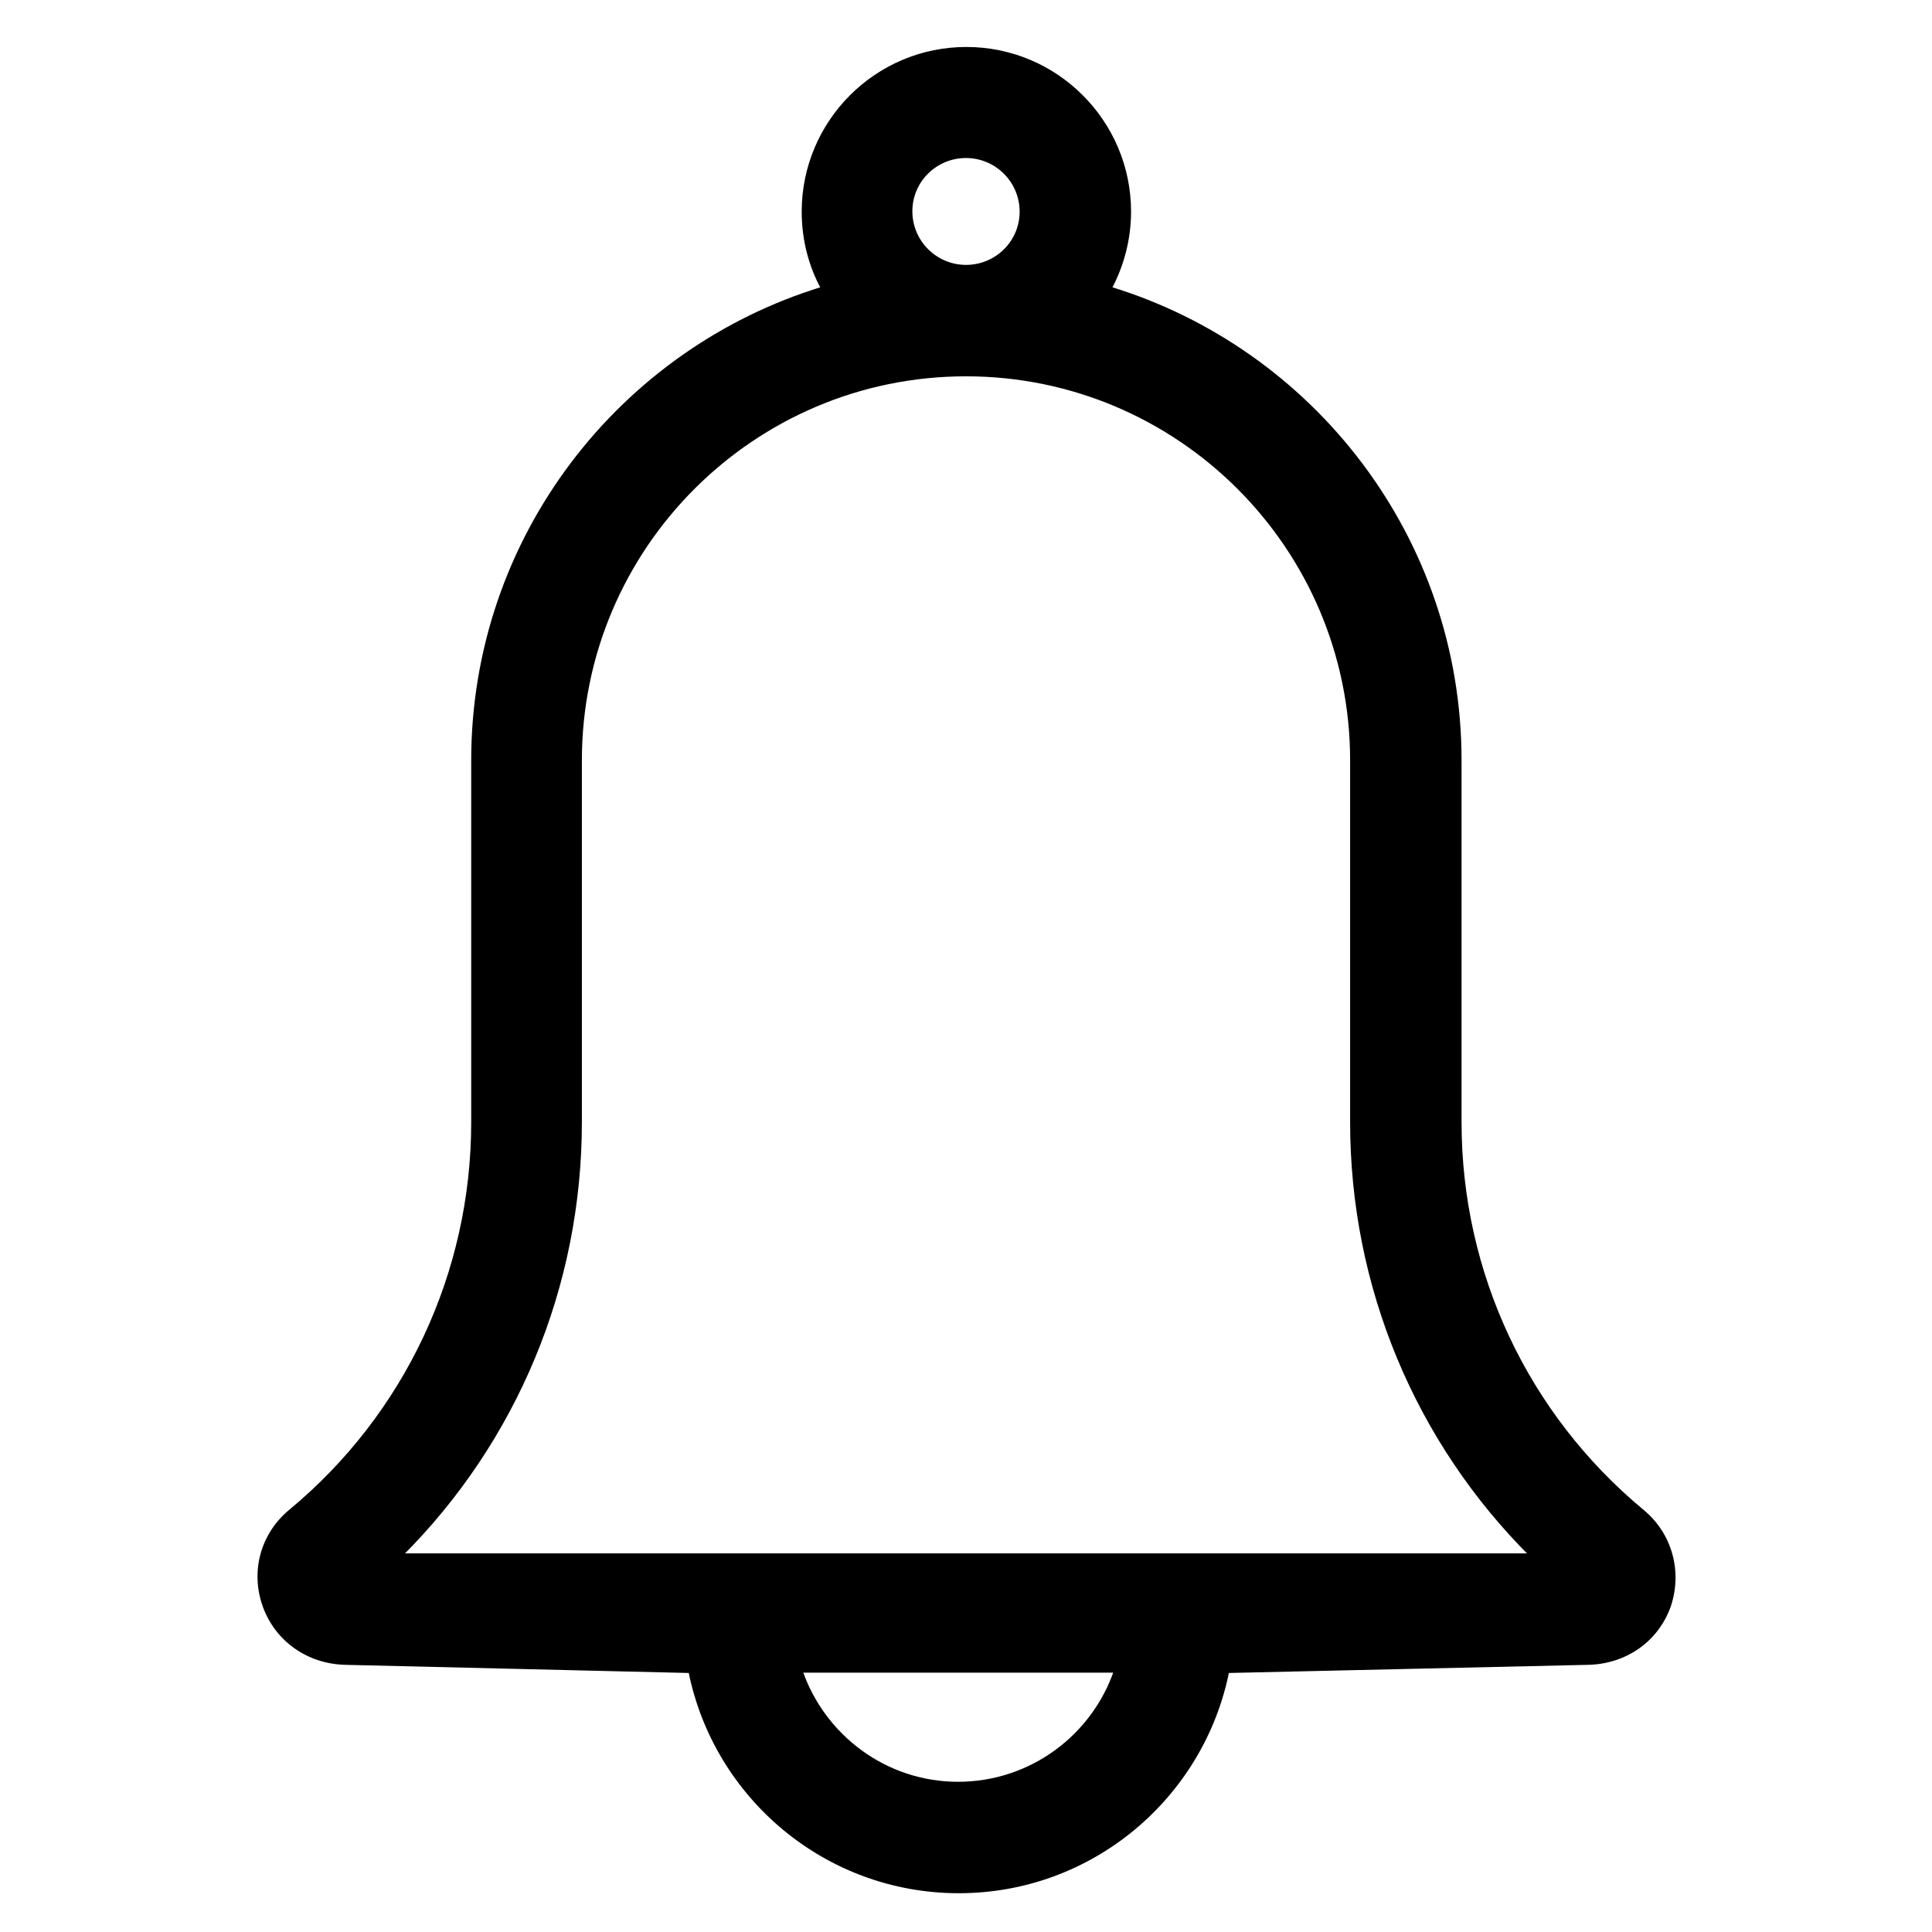
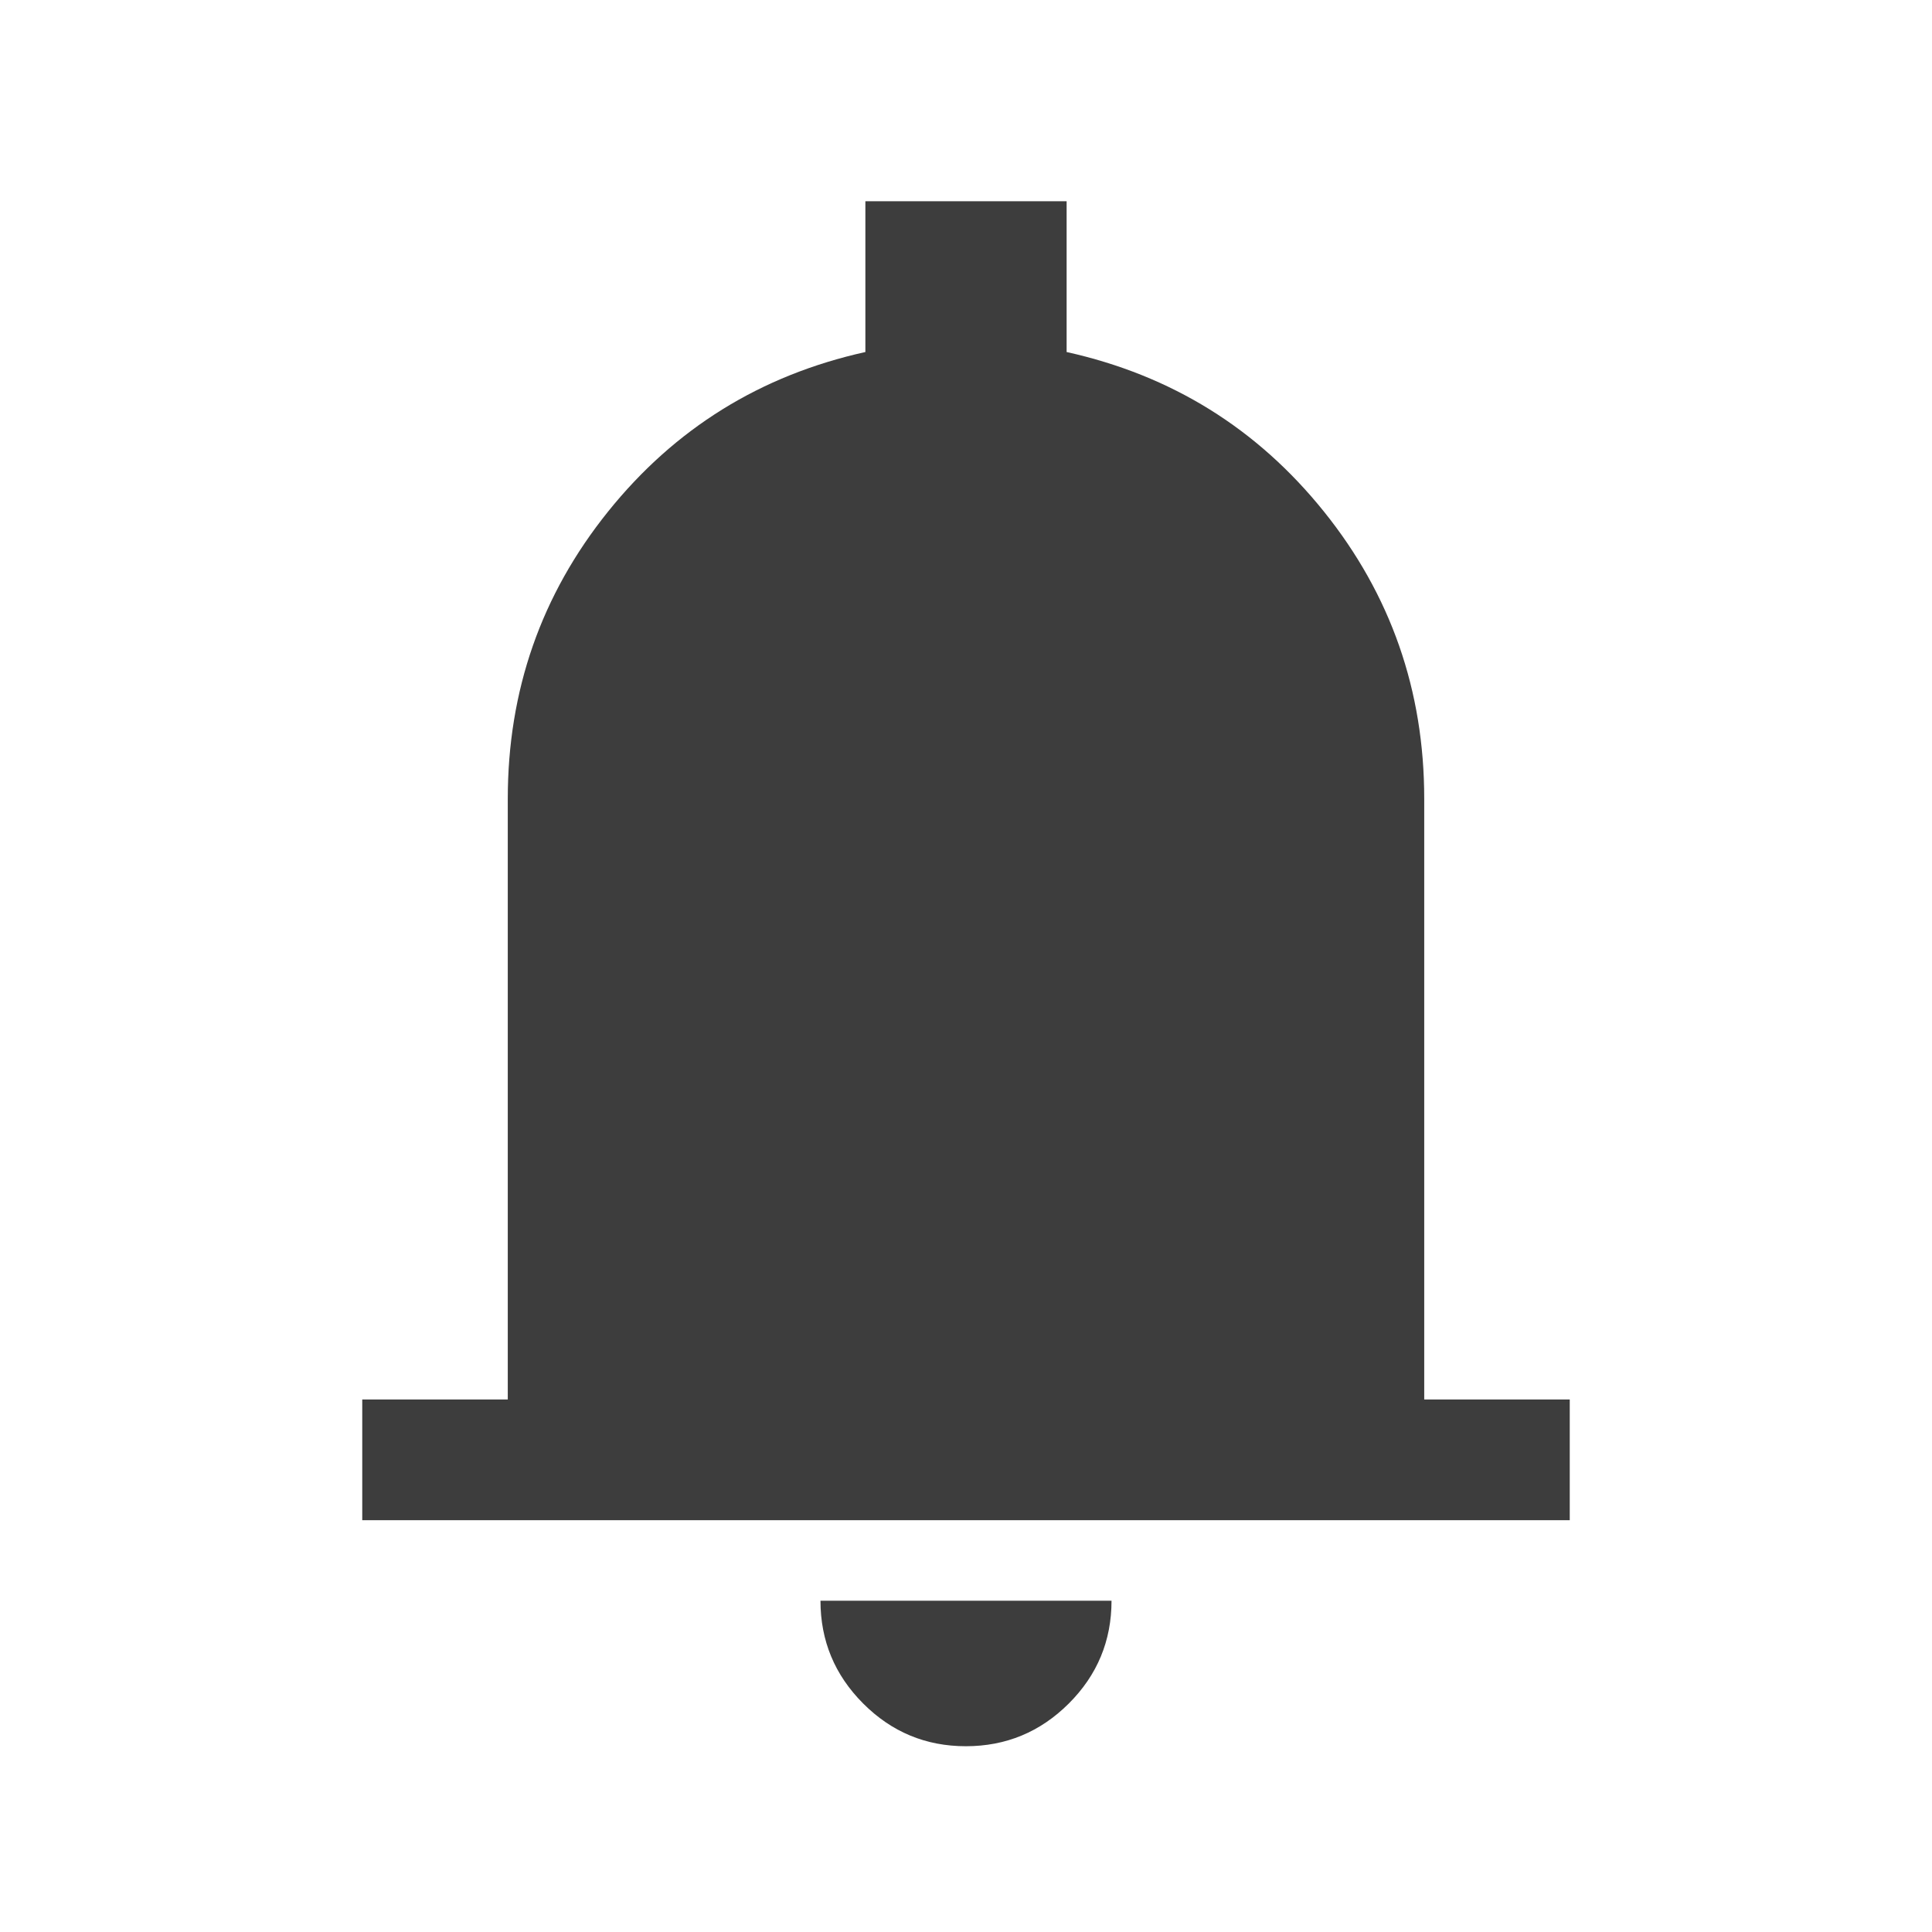
- <svg xmlns="http://www.w3.org/2000/svg" version="1.1" id="Layer_1" x="0px" y="0px" viewBox="0 0 508 508" style="fill:#000000;fill-opacity:1;stroke:none" xml:space="preserve">
-   <defs id="defs65" />
-   <g id="g6" style="stroke:#000000;stroke-opacity:1">
-     <g id="g4" style="stroke:#000000;stroke-opacity:1">
-       <path d="m 431.8,397.35 c -30.5,-25.3 -48,-62.6 -48,-102.3 v -95.1 c 0,-58.4 -38.8,-107.9 -92,-124.1 3.2,-6 5.1,-12.9 5.1,-20.2 0,-23.6 -19.2,-42.8 -42.8,-42.8 -23.6,0 -42.8,19.2 -42.8,42.8 0,7.3 1.8,14.2 5.1,20.2 -53.2,16.2 -92,65.7 -92,124.1 v 95.1 c 0,39.7 -17.5,77 -48,102.3 -7.4,6.1 -10.1,15.9 -6.8,25 3.3,9 11.603,14.672 21.2,14.9 l 90.712,2.153 c 6.6,33 35.7,57.9 70.6,57.9 34.9,0 64,-24.9 70.6,-57.9 L 417.6,437.25 c 9.598,-0.218 17.9,-5.8 21.2,-14.9 3.1,-9.1 0.4,-18.9 -7,-25 z M 254,41.05 c 8,0 14.6,6.5 14.6,14.6 0,8.1 -6.6,14.5 -14.6,14.5 -8,0 -14.6,-6.5 -14.6,-14.6 0,-8.1 6.6,-14.5 14.6,-14.5 z m -2.088,427.953 c -19.2,0 -35.5,-12.5 -41.4,-29.7 h 82.9 c -5.9,17.3 -22.3,29.7 -41.5,29.7 z M 105.3,408.95 c 30.2,-30.1 47.2,-70.8 47.2,-113.9 v -95.1 c 0,-56 45.5,-101.5 101.5,-101.5 56,0 101.5,45.5 101.5,101.5 v 95.1 c 0,43.1 17,83.8 47.2,113.9 H 105.3 Z" id="path2" style="stroke:#000000;stroke-opacity:1" />
-     </g>
-   </g>
-   <g id="g18">
-     <g id="g16">
- 		
- 	</g>
-   </g>
-   <g id="g32">
- </g>
-   <g id="g34">
- </g>
-   <g id="g36">
- </g>
-   <g id="g38">
- </g>
-   <g id="g40">
- </g>
-   <g id="g42">
- </g>
-   <g id="g44">
- </g>
-   <g id="g46">
- </g>
-   <g id="g48">
- </g>
-   <g id="g50">
- </g>
-   <g id="g52">
- </g>
-   <g id="g54">
- </g>
-   <g id="g56">
- </g>
-   <g id="g58">
- </g>
-   <g id="g60">
- </g>
+ <svg xmlns="http://www.w3.org/2000/svg" height="24" viewBox="0 -960 960 960" width="24">
+   <path fill="#3D3D3D" d="M180-204.62v-59.99h72.31v-298.47q0-80.69 49.81-142.69 49.8-62 127.88-79.31V-860h100v74.92q78.08 17.31 127.88 79.31 49.81 62 49.81 142.69v298.47H780v59.99H180ZM479.93-92.31q-29.85 0-51.04-21.24-21.2-21.24-21.2-51.07h144.62q0 29.93-21.26 51.12-21.26 21.19-51.12 21.19Z" />
</svg>
